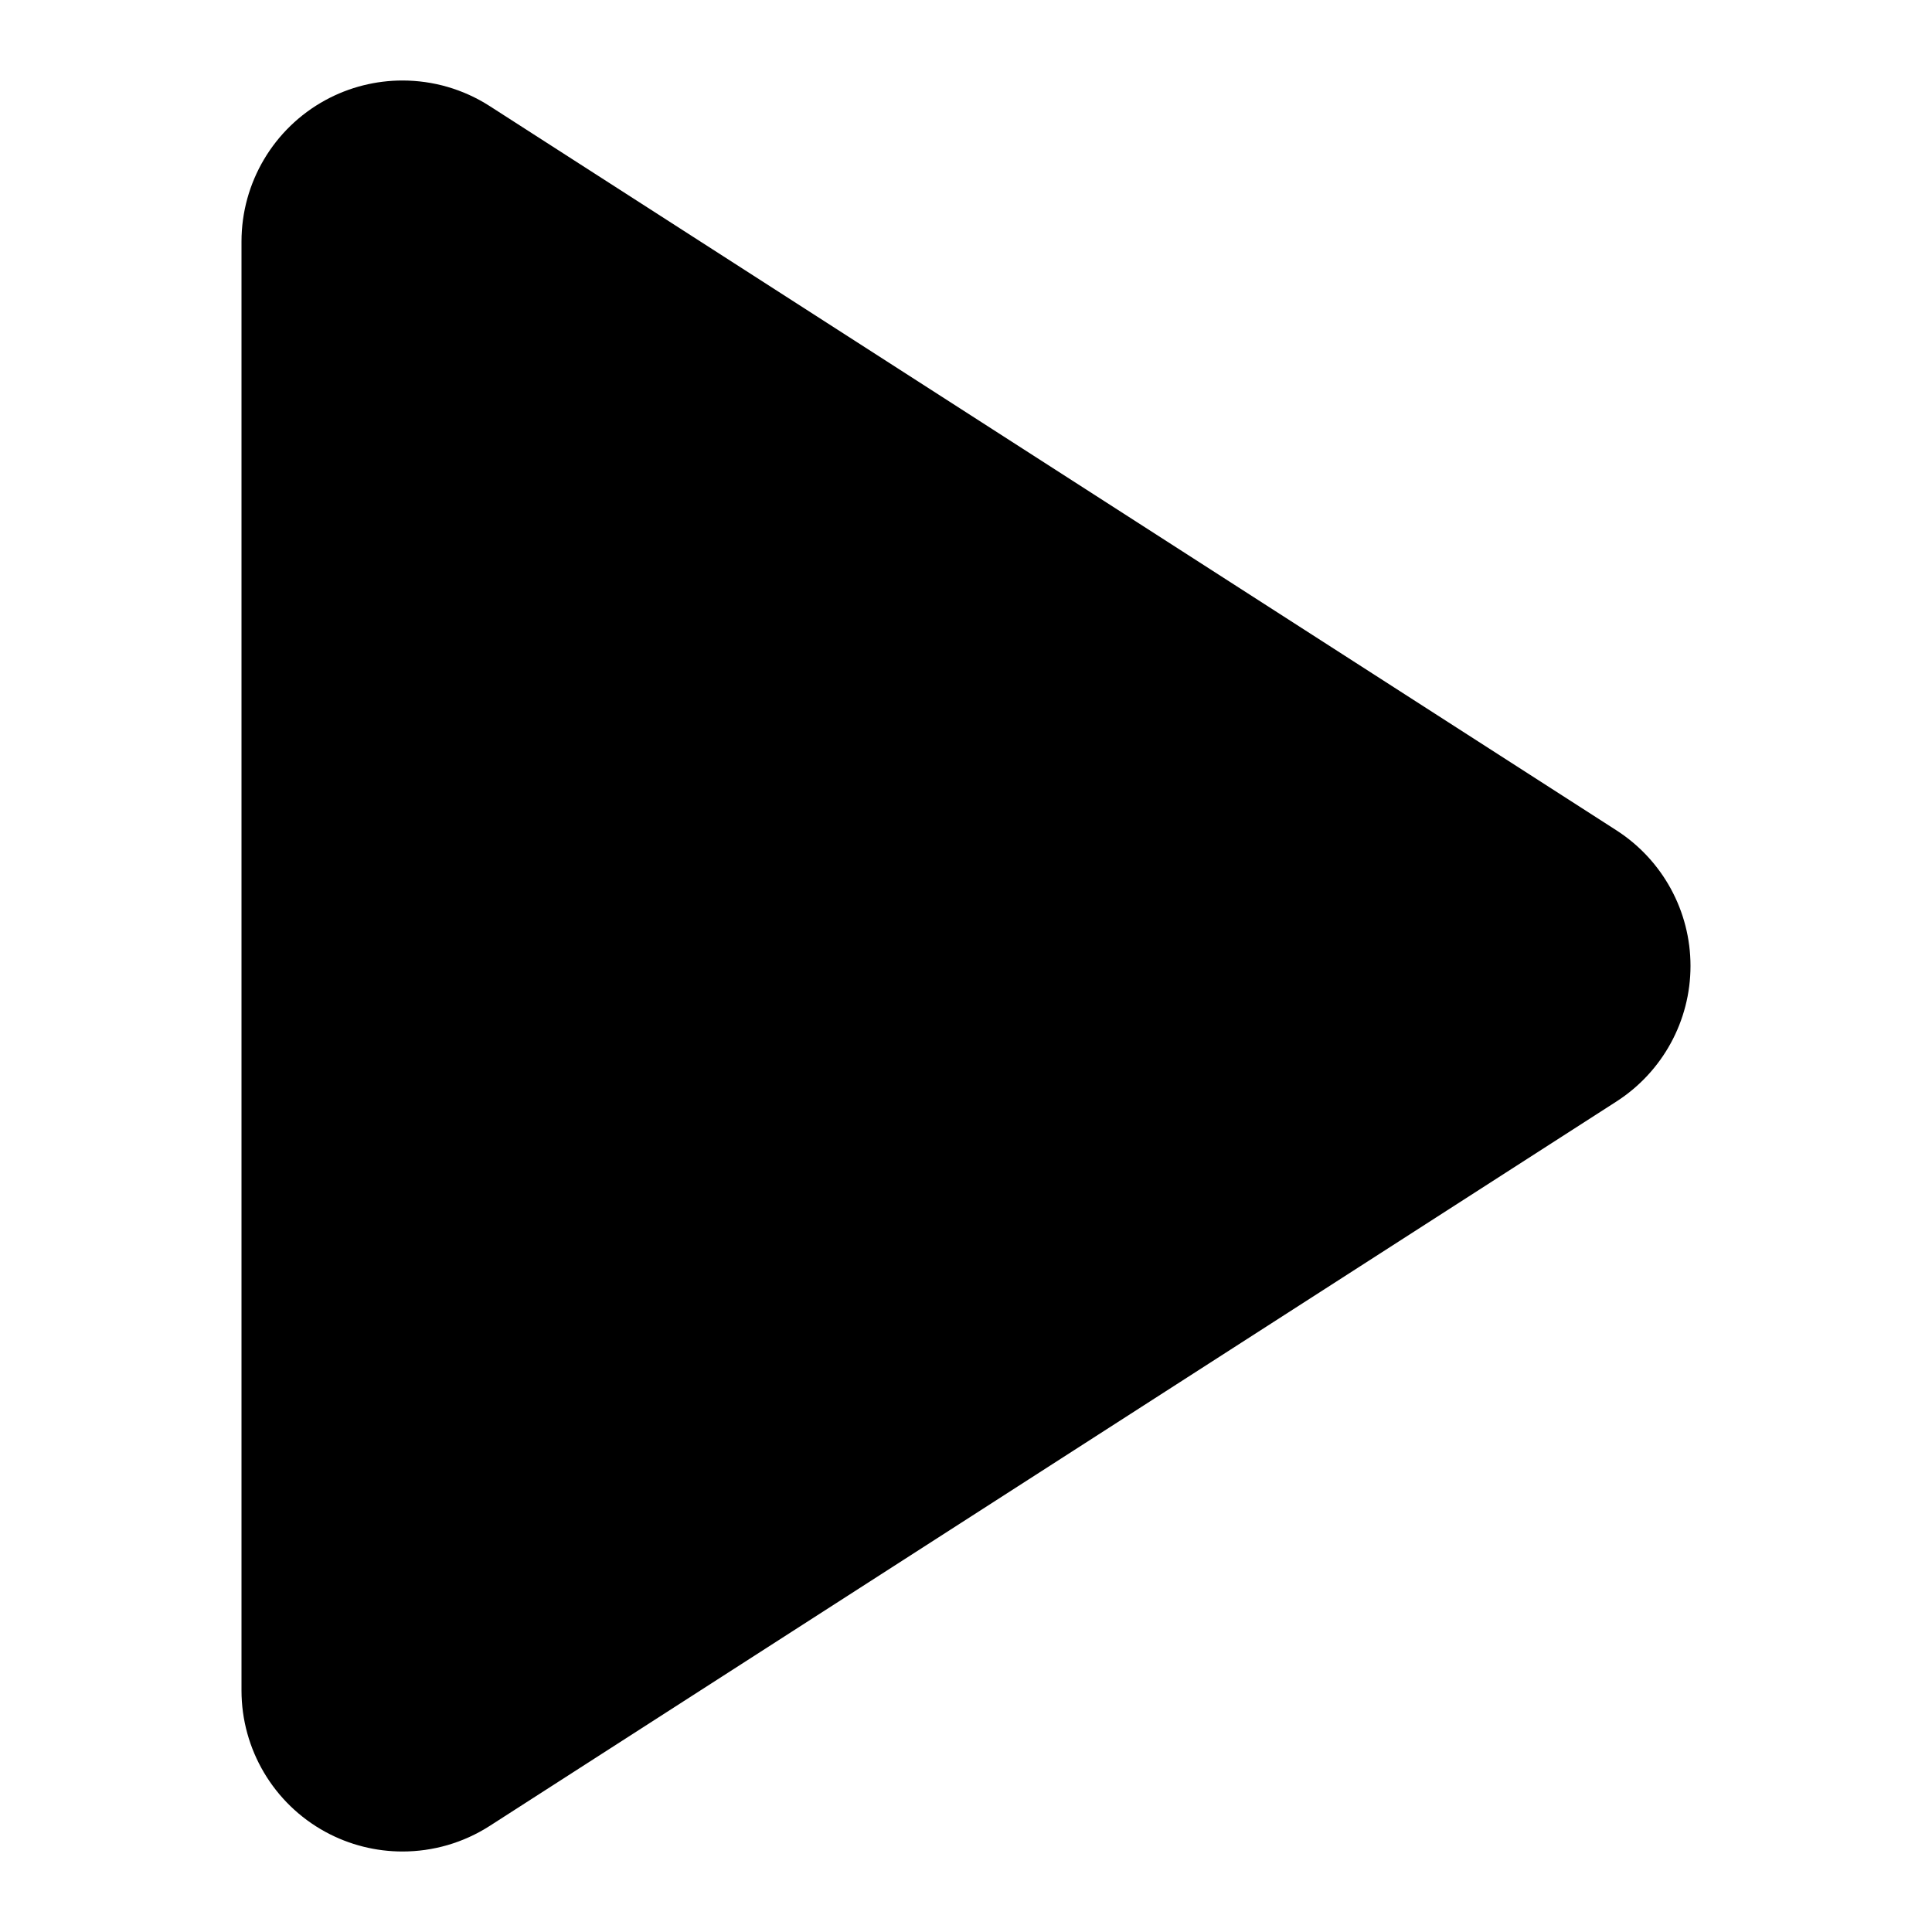
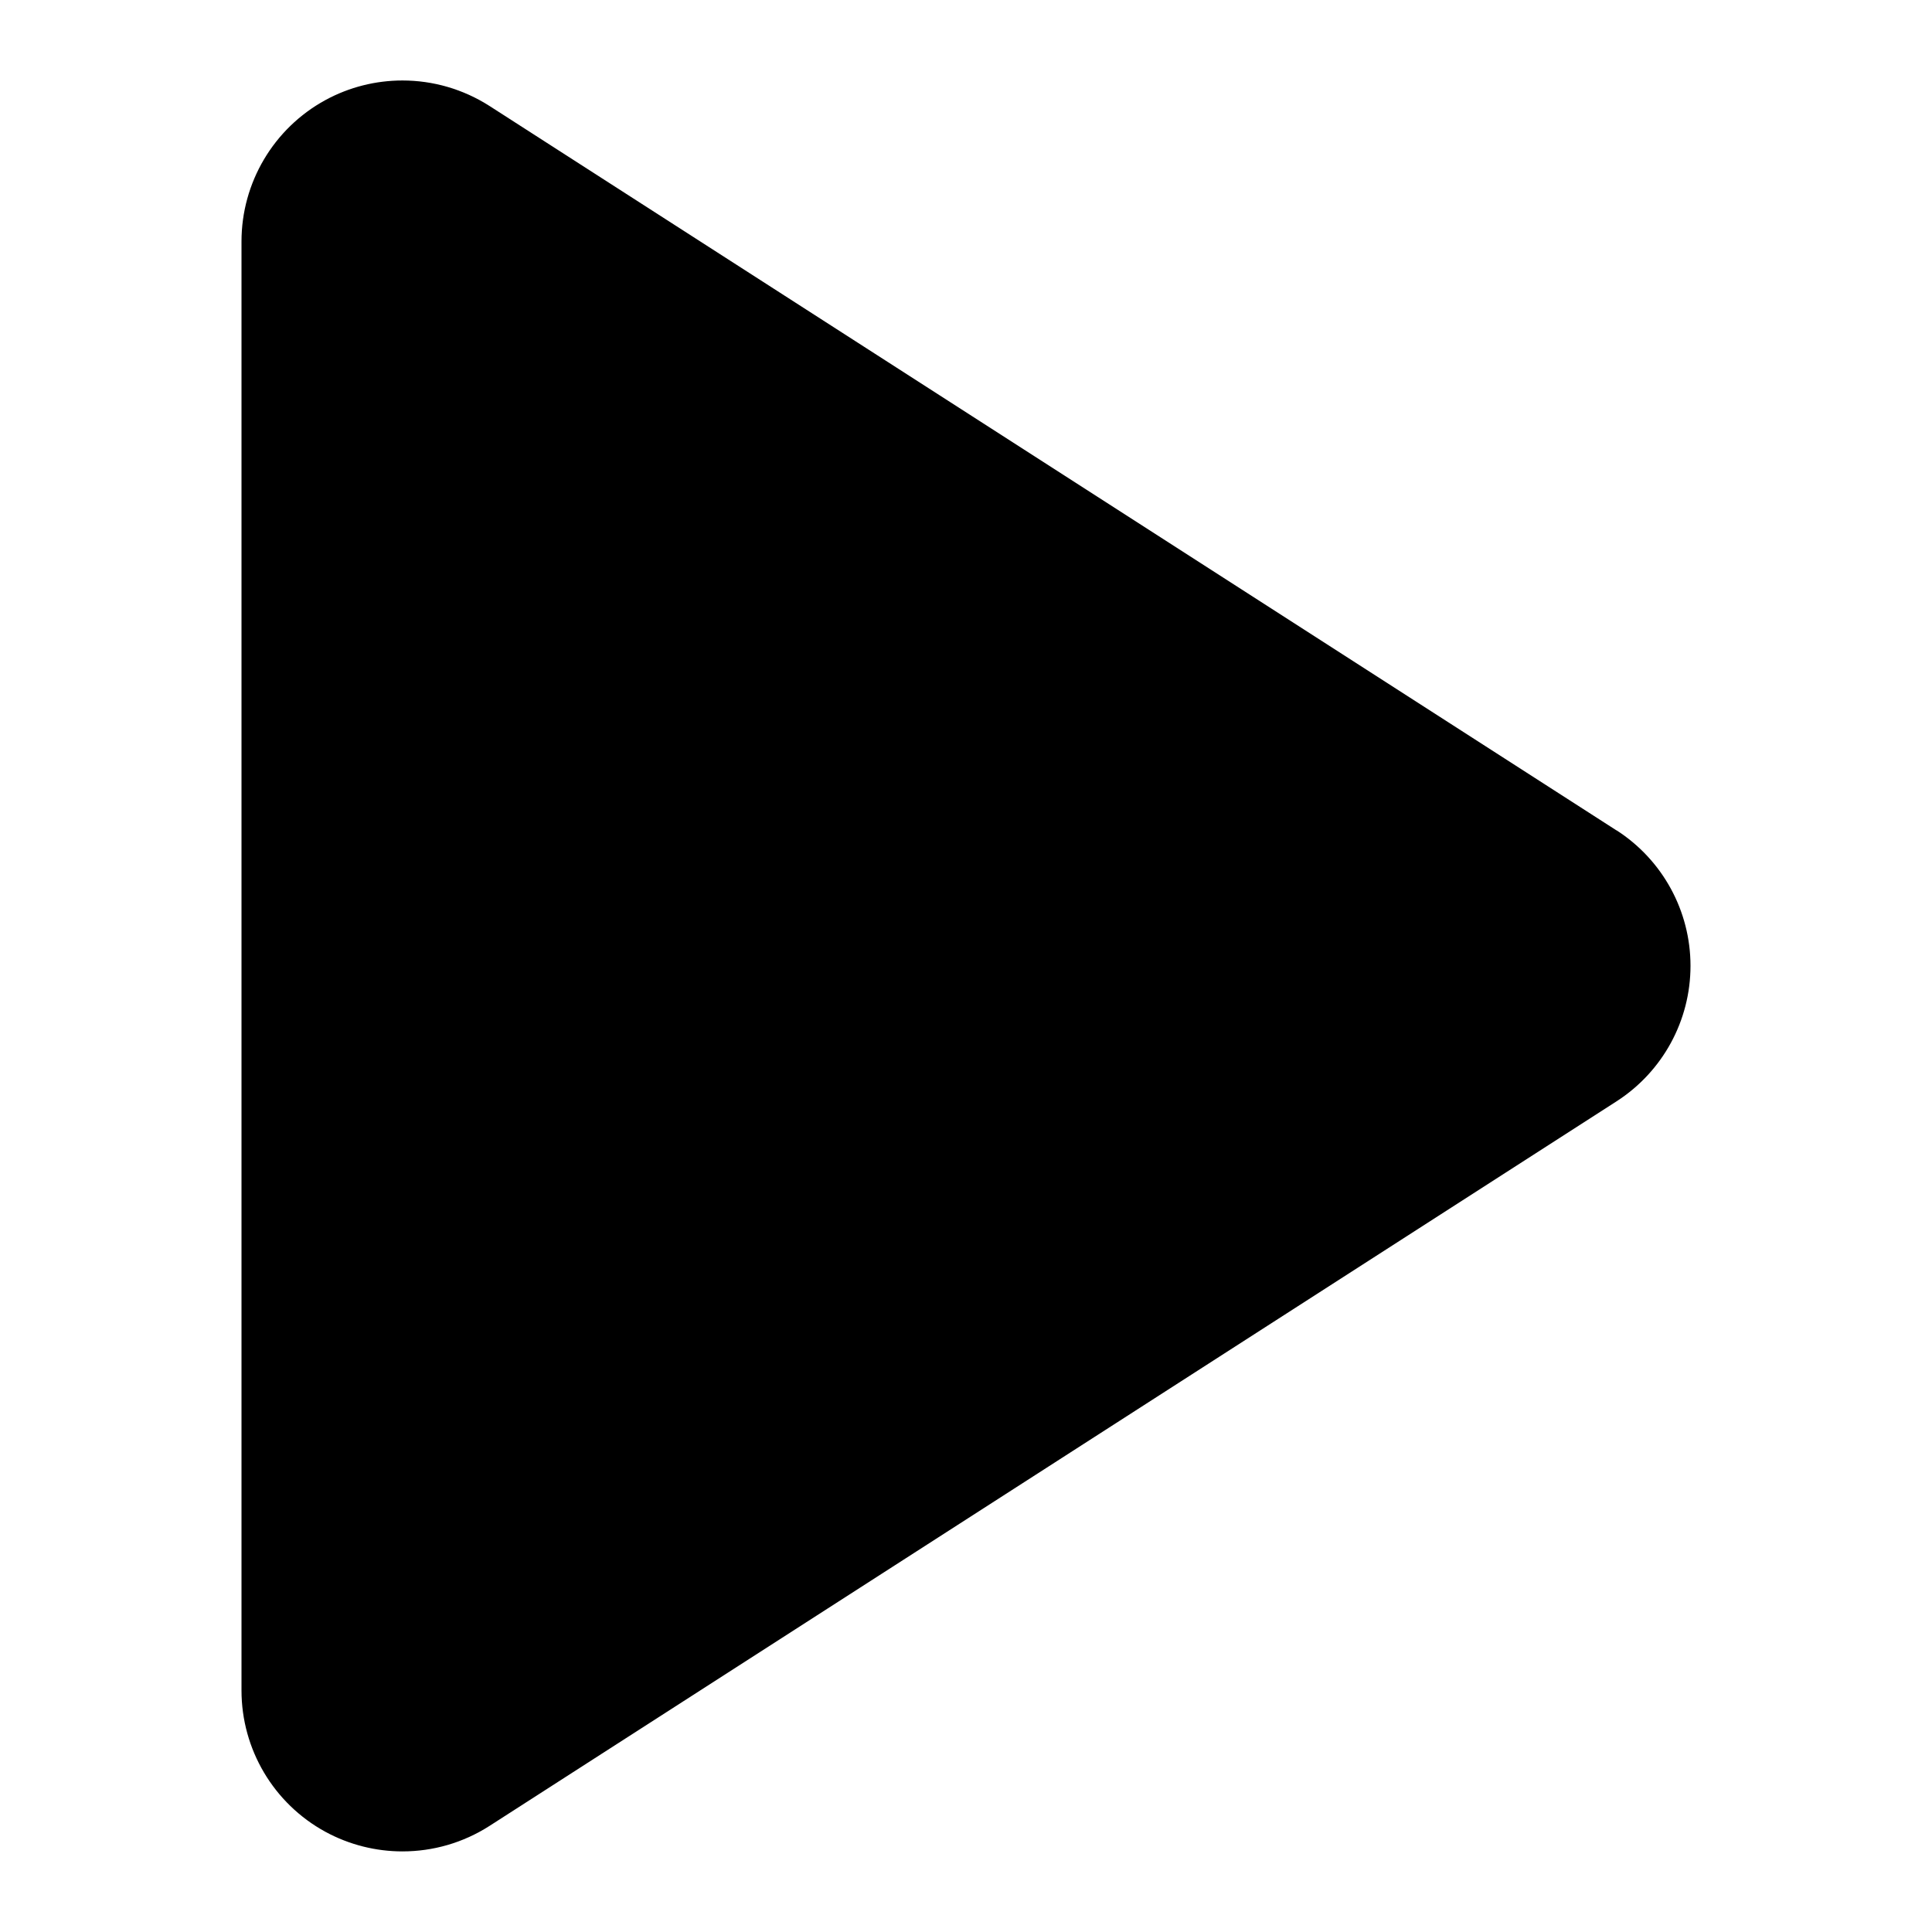
- <svg xmlns="http://www.w3.org/2000/svg" version="1.1" width="24" height="24" viewBox="0 0 24 24">
-   <path d="M20.082 10.316l-14-8.999c-0.329-0.211-0.705-0.317-1.082-0.317-0.329 0-0.659 0.081-0.958 0.244-0.643 0.351-1.042 1.025-1.042 1.756v18c0 0.731 0.399 1.405 1.042 1.756 0.299 0.163 0.629 0.244 0.958 0.244 0.377 0 0.753-0.106 1.082-0.317l14-9.001c0.572-0.369 0.918-1.002 0.918-1.683s-0.346-1.314-0.918-1.683z" />
+ <svg xmlns="http://www.w3.org/2000/svg" version="1.1" width="32" height="32" viewBox="0 0 32 32">
+   <path d="M26.776 13.755l-18.667-11.999c-0.439-0.281-0.94-0.423-1.443-0.423-0.439 0-0.879 0.108-1.277 0.325-0.857 0.468-1.389 1.367-1.389 2.341v24c0 0.975 0.532 1.873 1.389 2.341 0.399 0.217 0.839 0.325 1.277 0.325 0.503 0 1.004-0.141 1.443-0.423l18.667-12.001c0.763-0.492 1.224-1.336 1.224-2.244s-0.461-1.752-1.224-2.244z" />
</svg>
